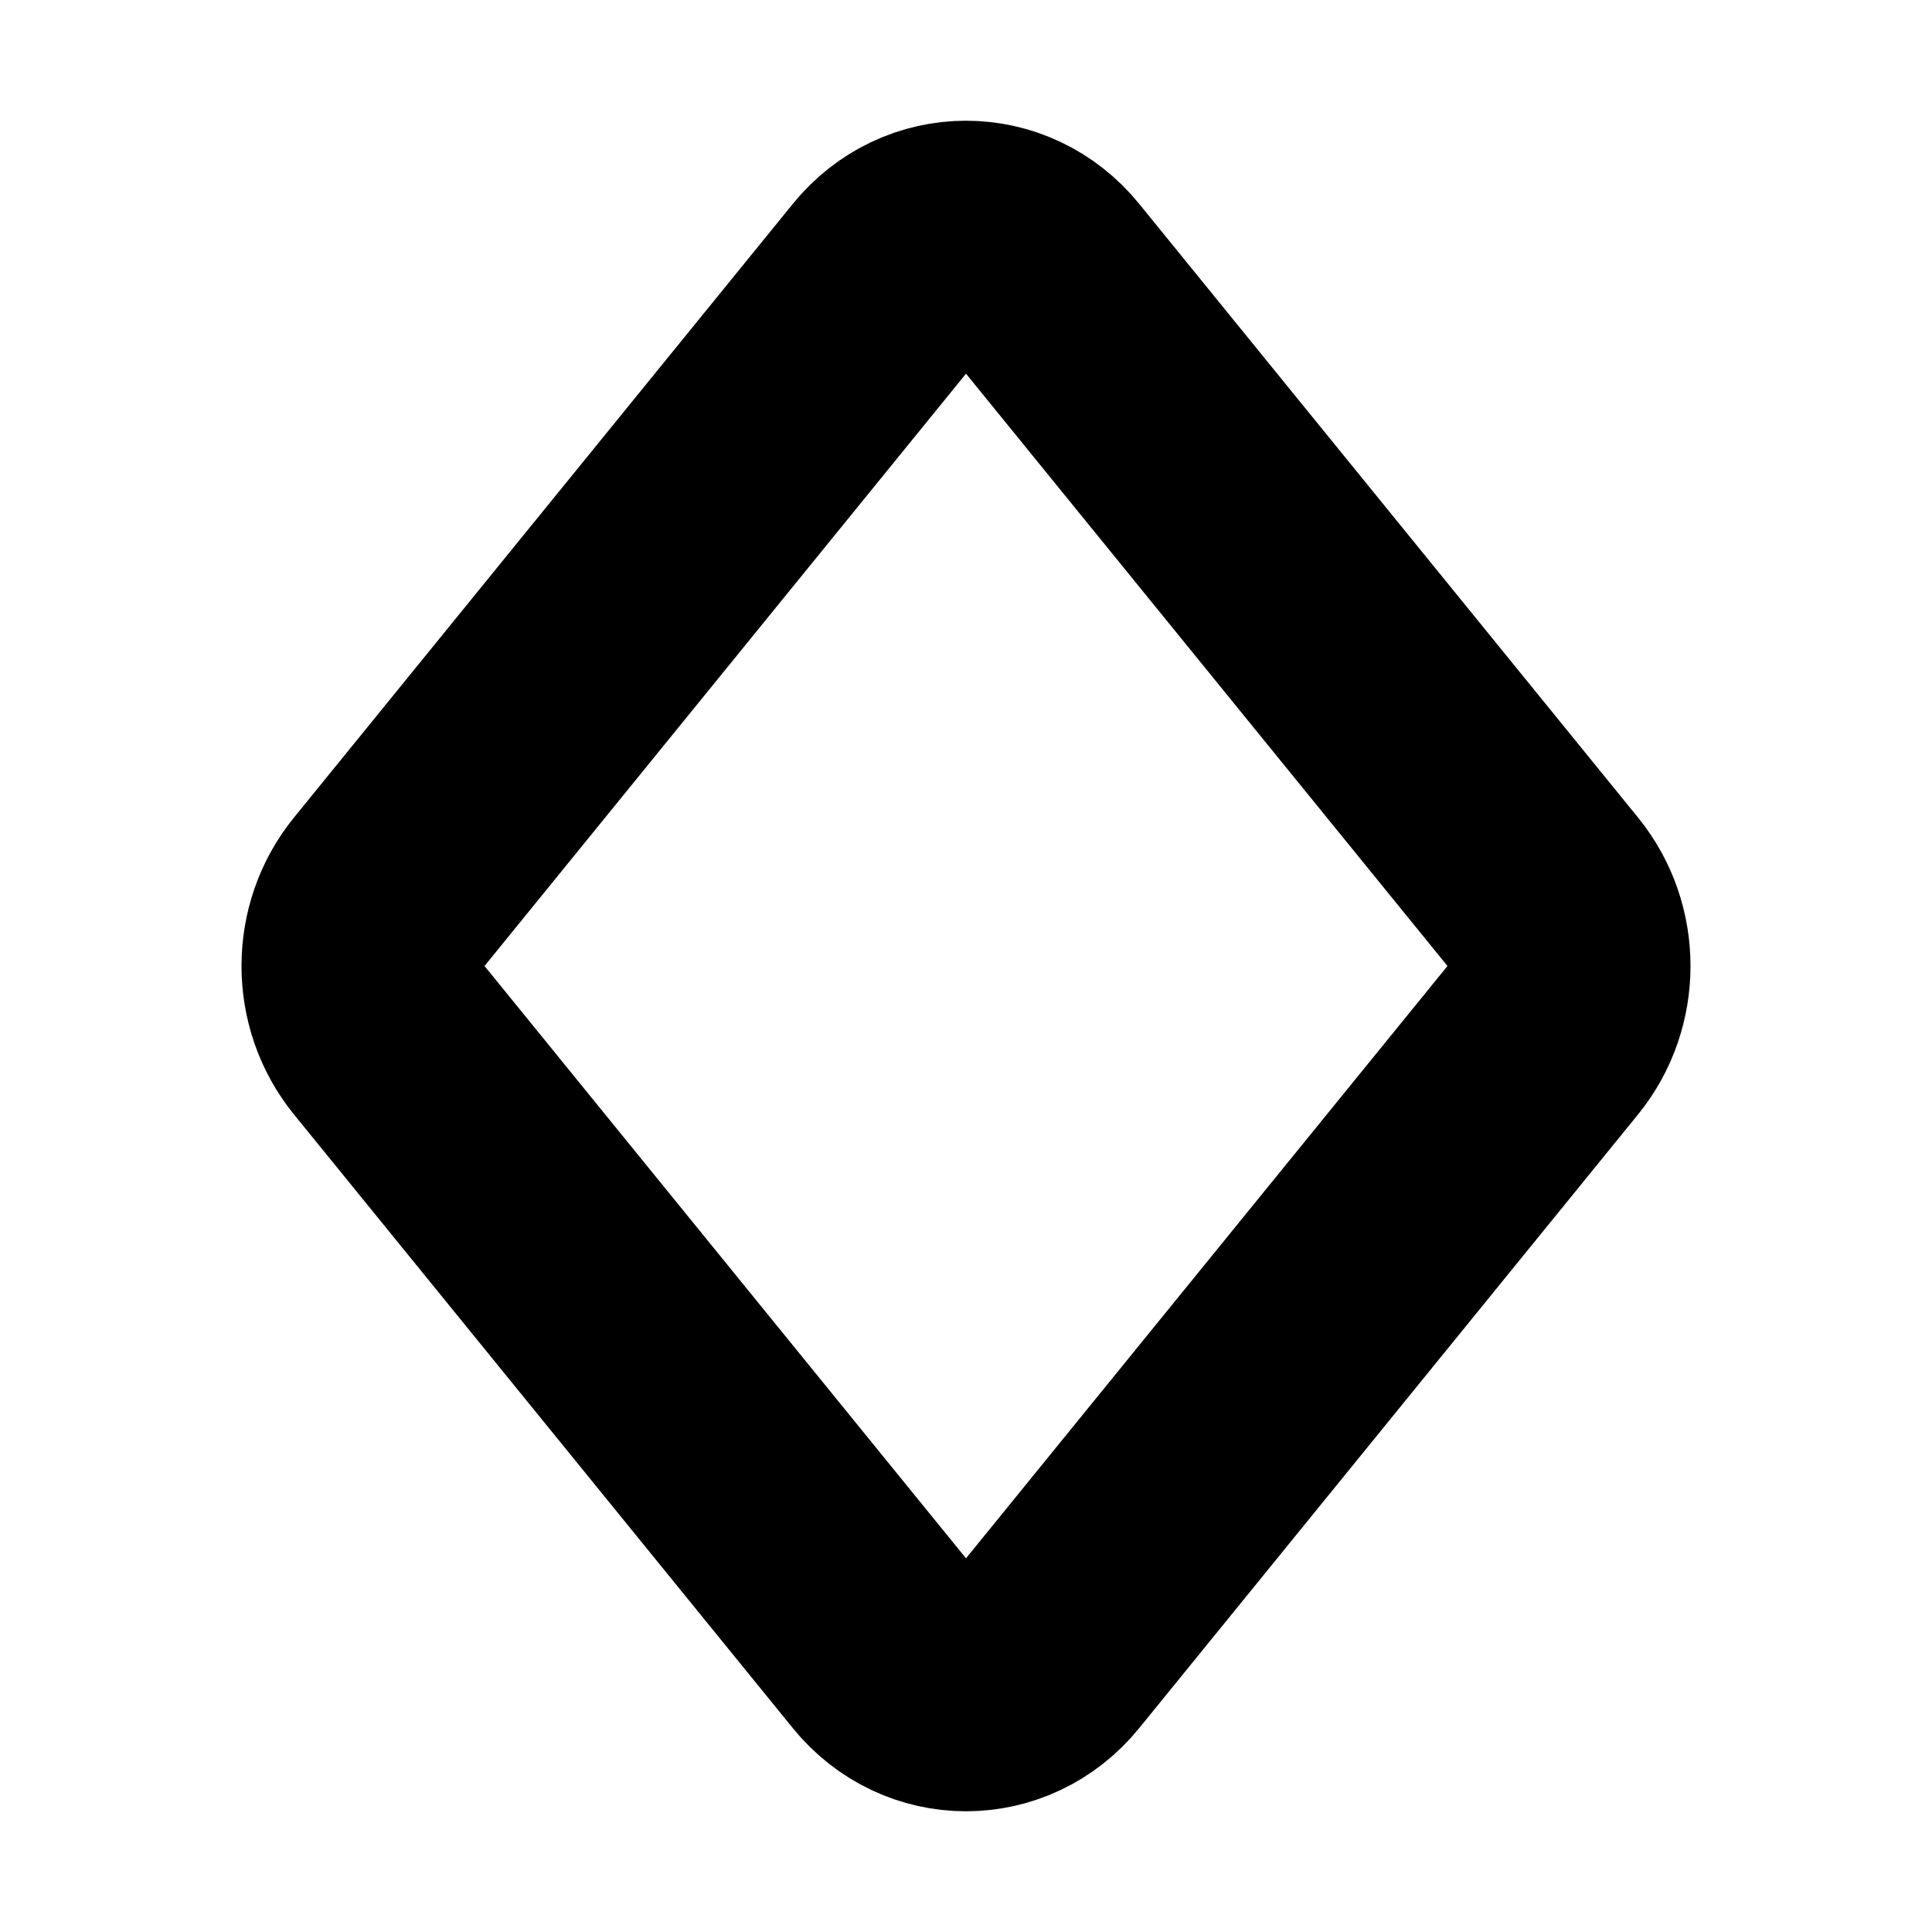
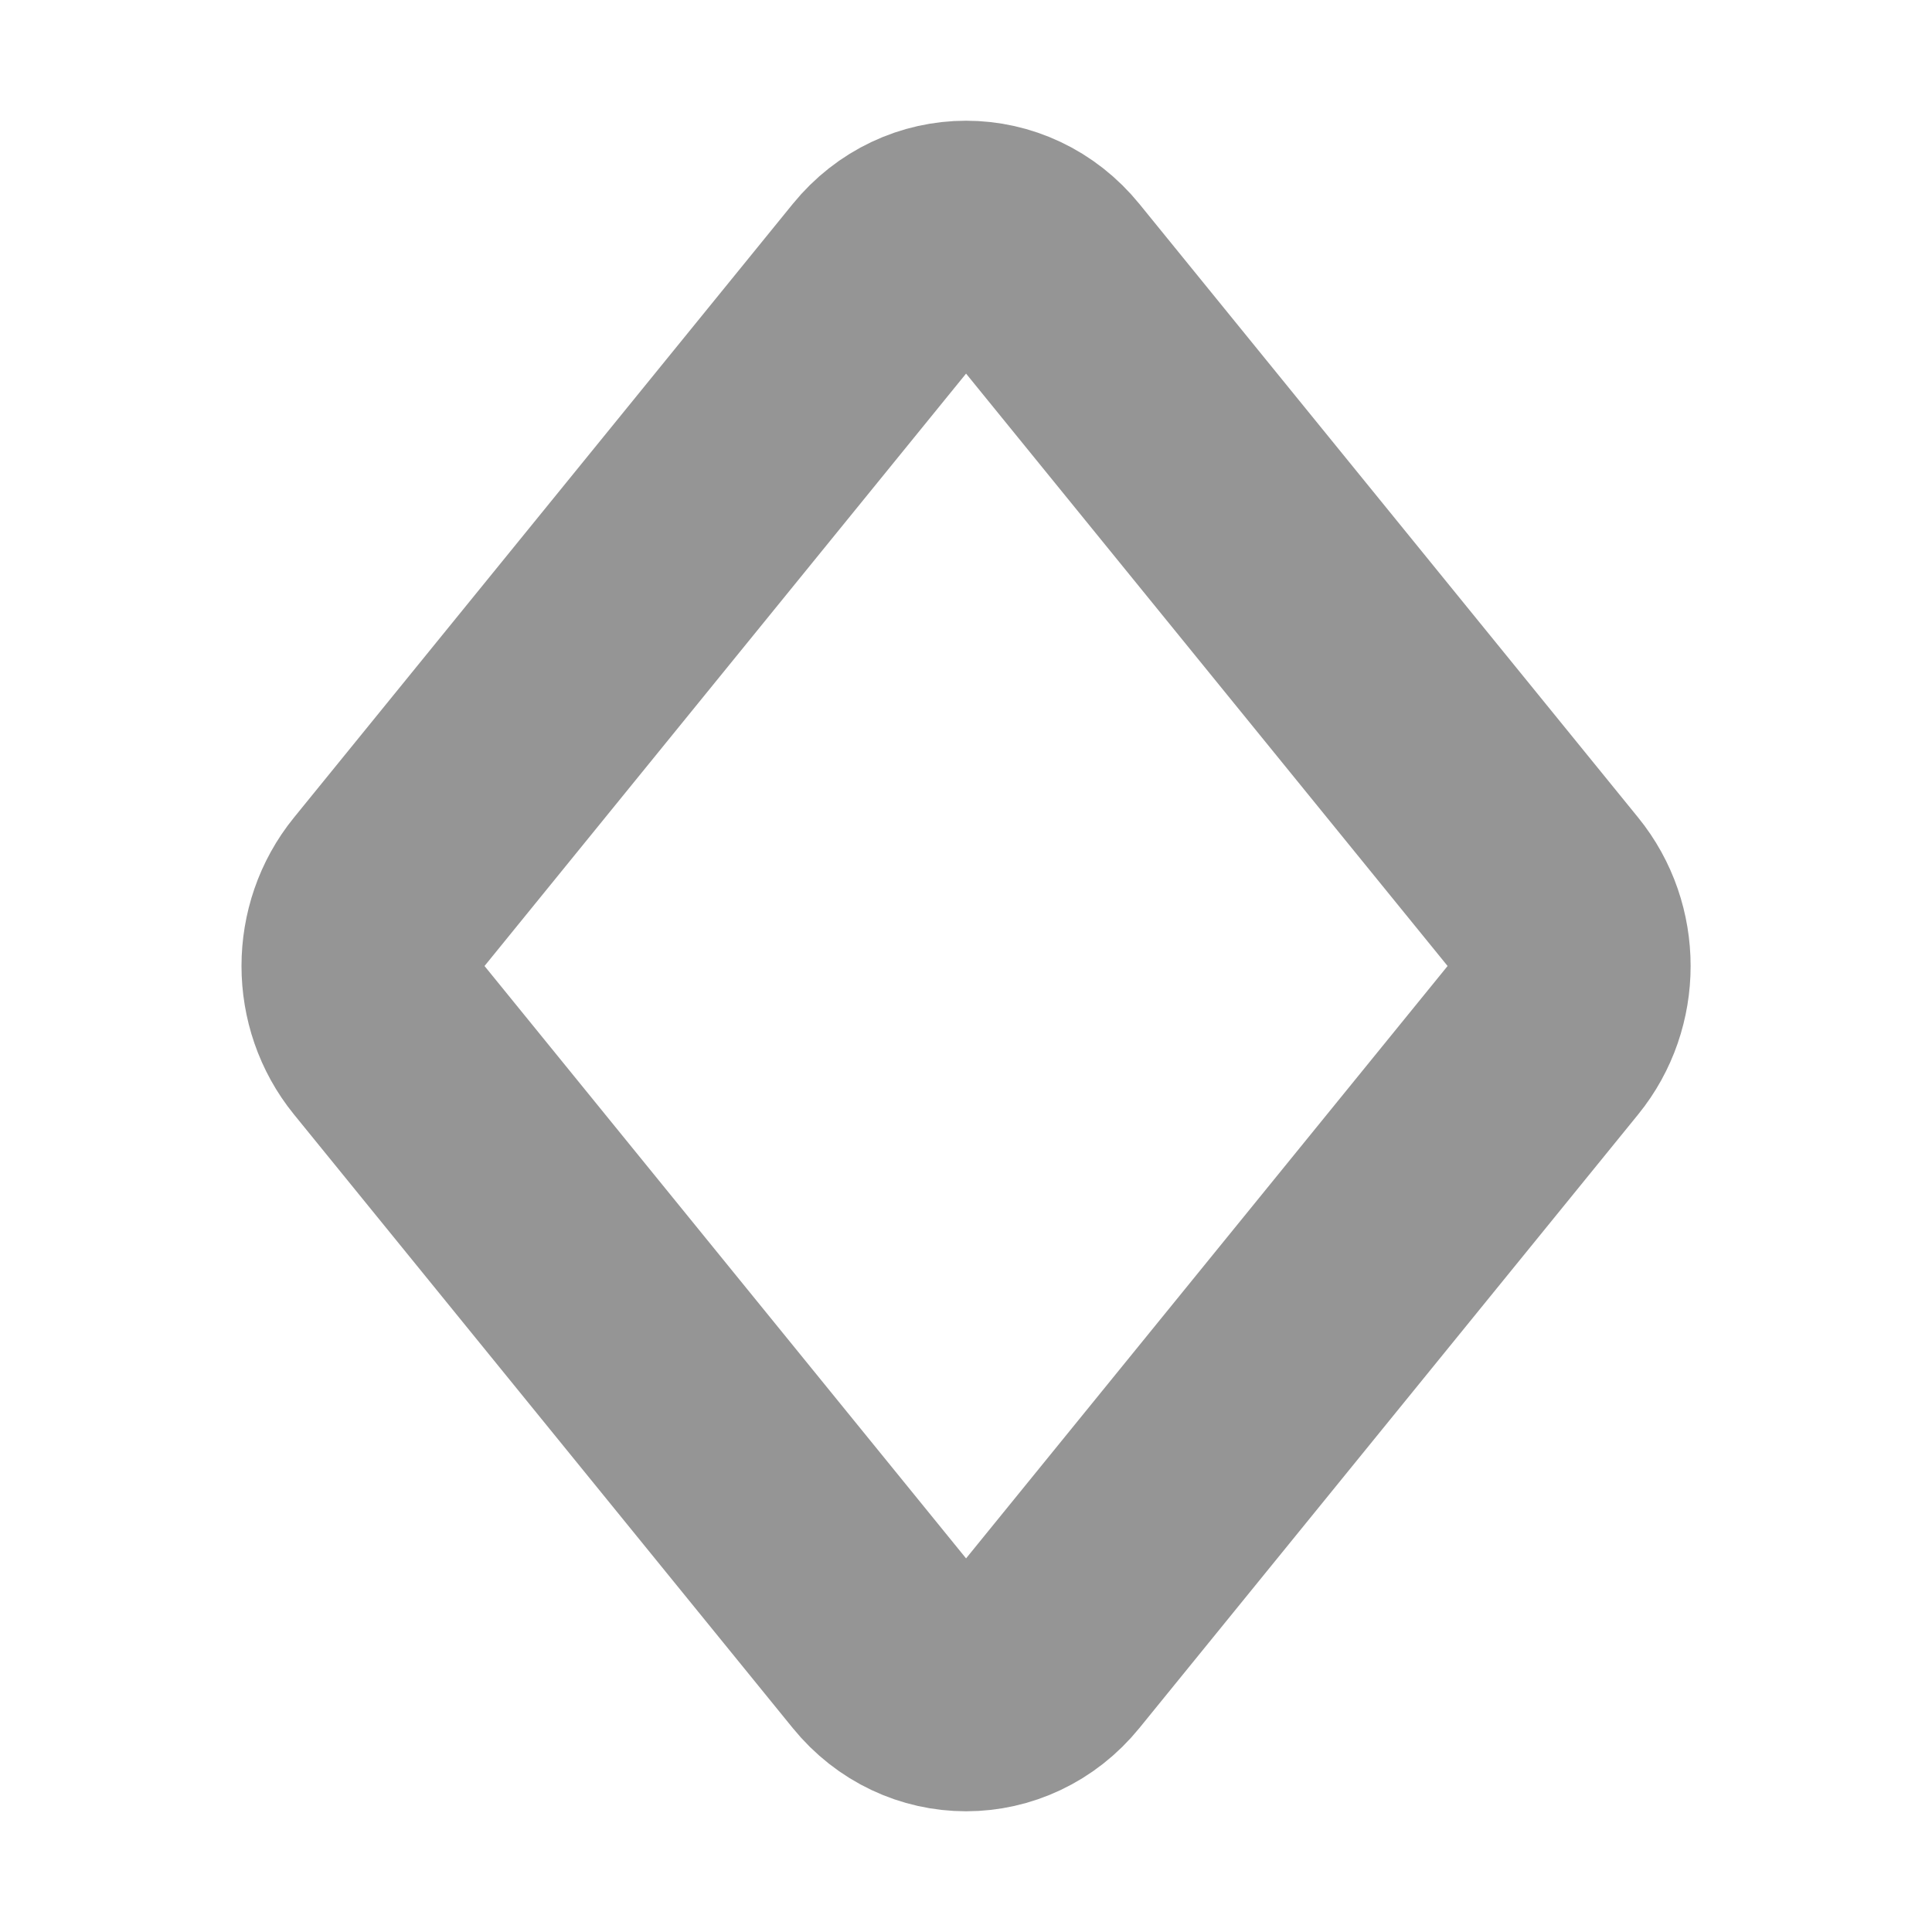
- <svg xmlns="http://www.w3.org/2000/svg" width="16" height="16" viewBox="0 0 16 16" fill="none">
-   <path id="main" d="M7.341 2.32C7.687 1.893 8.313 1.893 8.659 2.32L12.79 7.402C13.07 7.746 13.07 8.254 12.79 8.598L8.659 13.68C8.313 14.107 7.687 14.107 7.341 13.68L3.21 8.598C2.93 8.254 2.93 7.746 3.21 7.402L7.341 2.32Z" stroke="currentColor" stroke-width="2" stroke-linejoin="round" />
+ <svg xmlns="http://www.w3.org/2000/svg" fill="none" height="16" viewBox="0 0 16 16" width="16">
+   <path d="m7.341 2.32c.347-.427.972-.427 1.319 0l4.131 5.082c.28.344.28.852 0 1.196l-4.131 5.082c-.347.427-.972.427-1.319 0l-4.131-5.082c-.28-.344-.28-.852 0-1.196z" stroke="#959595" stroke-width="2" />
</svg>
